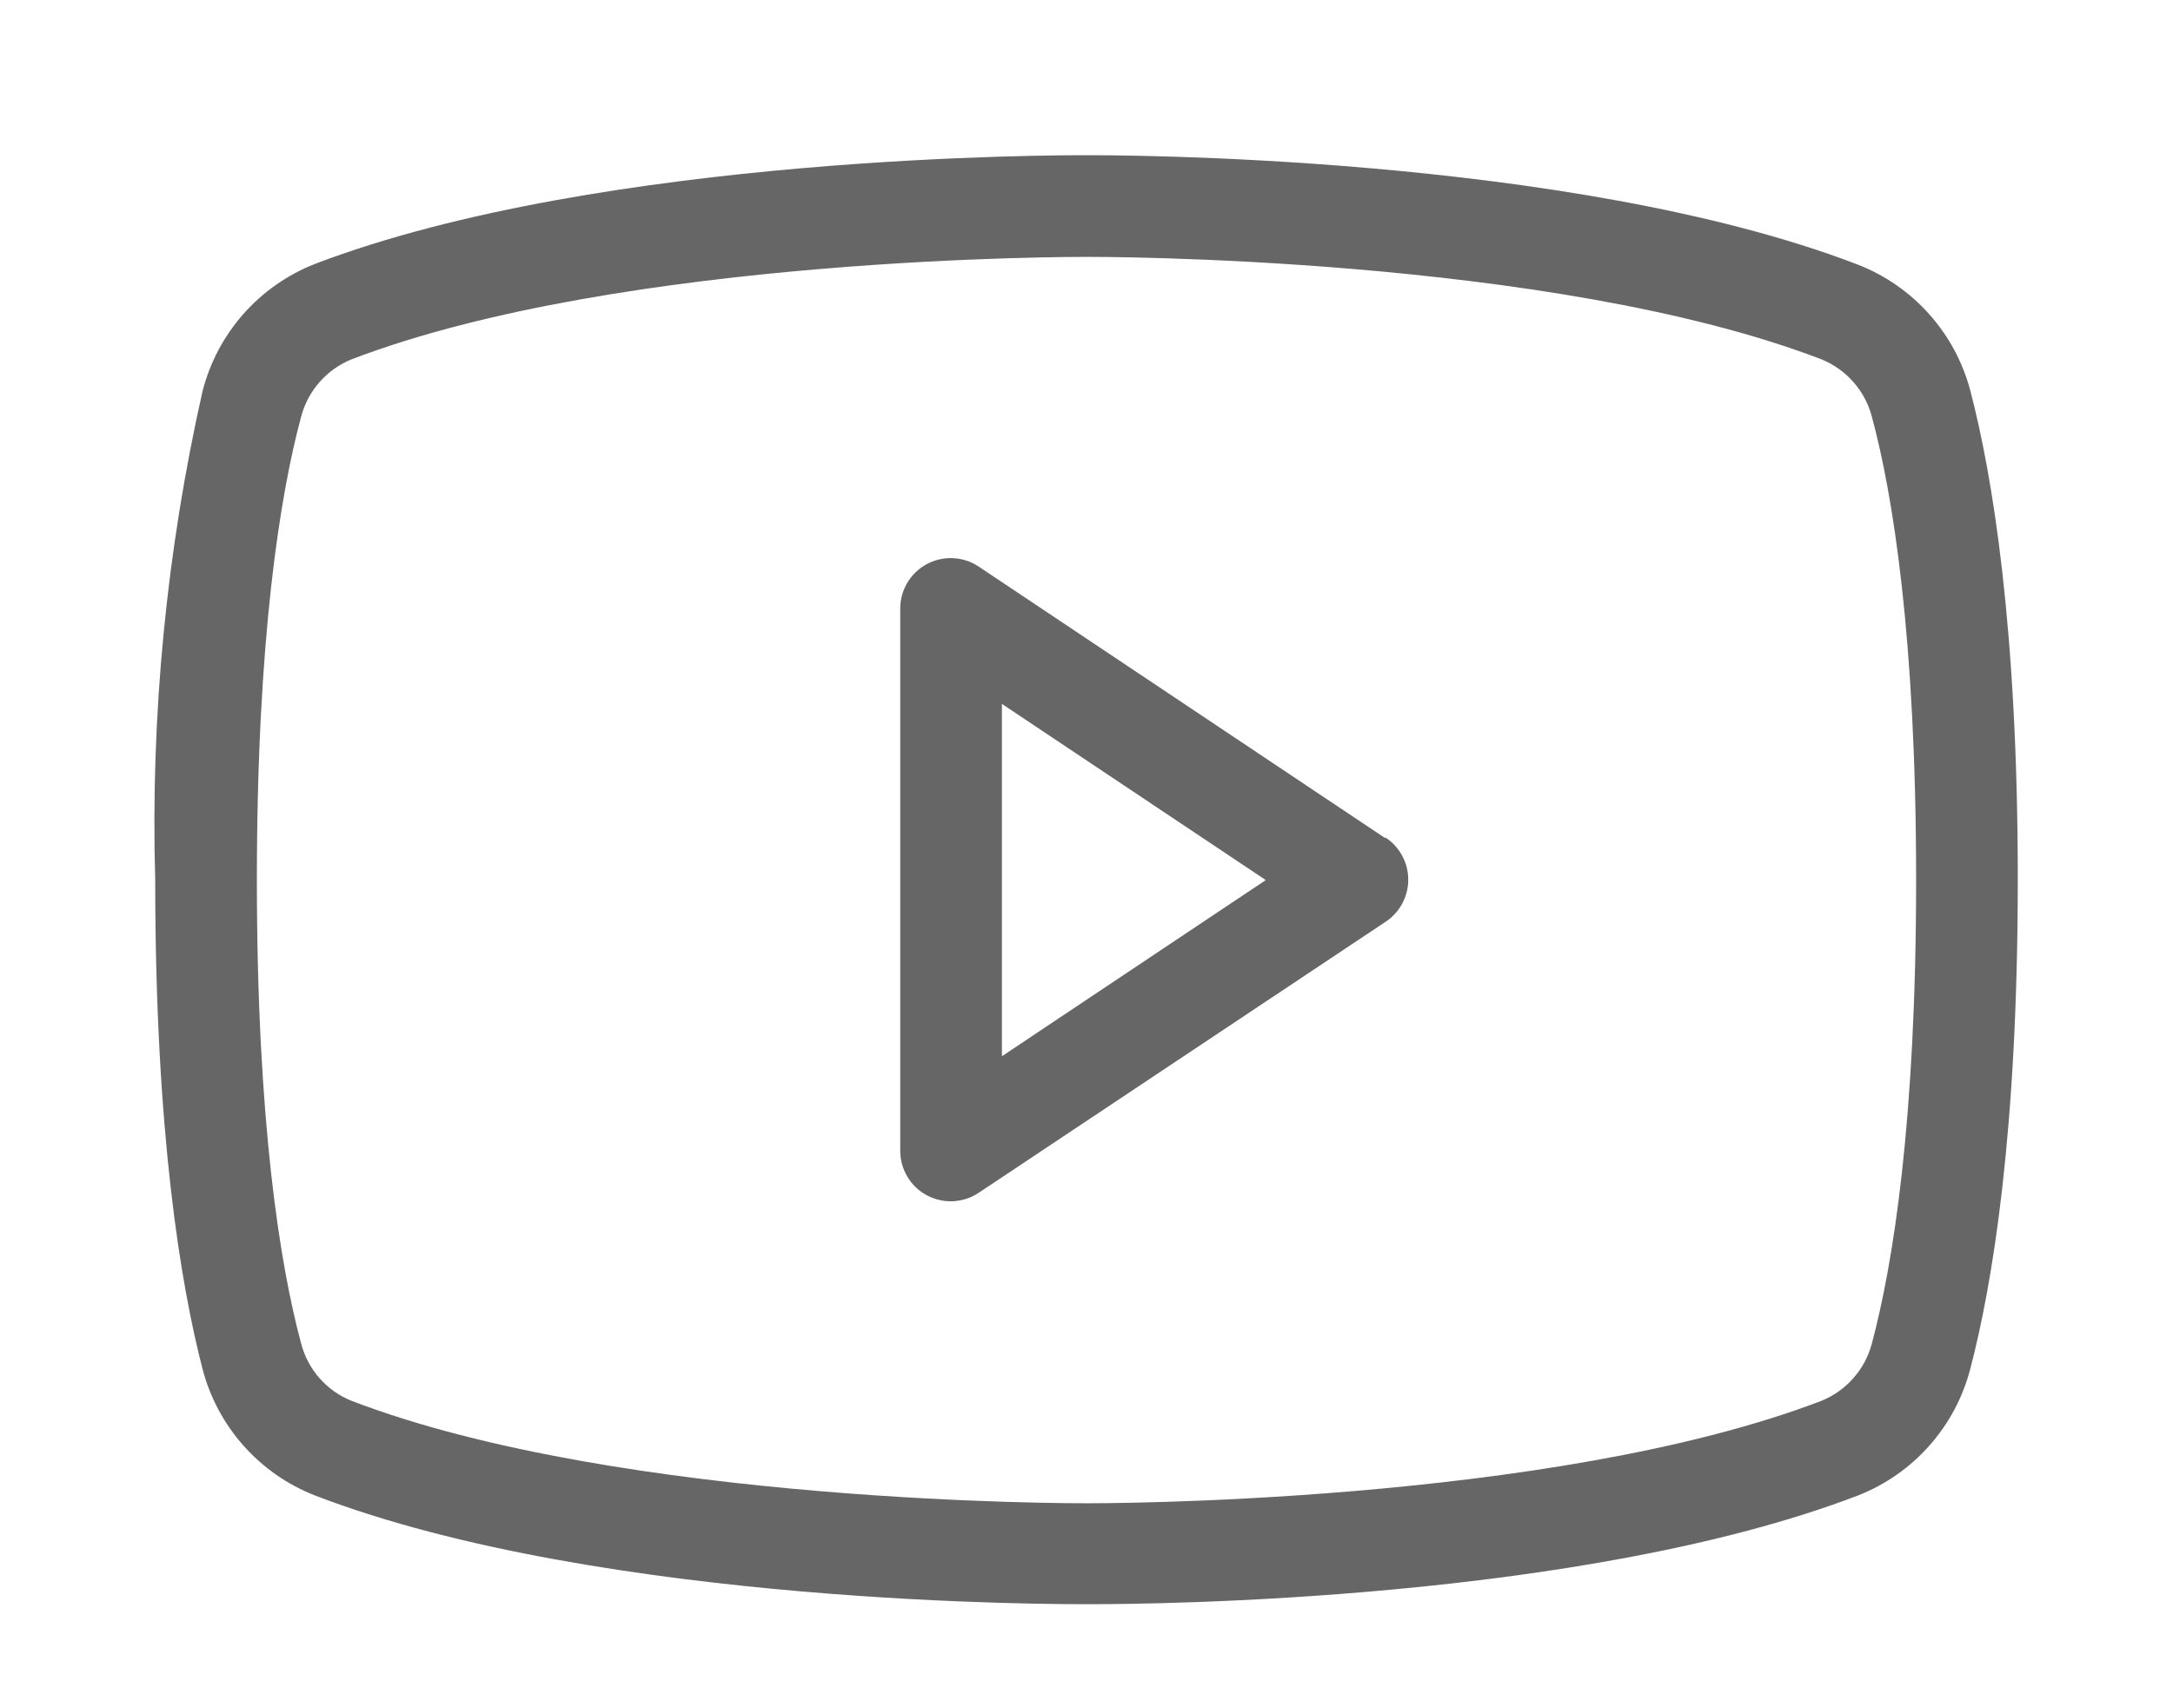
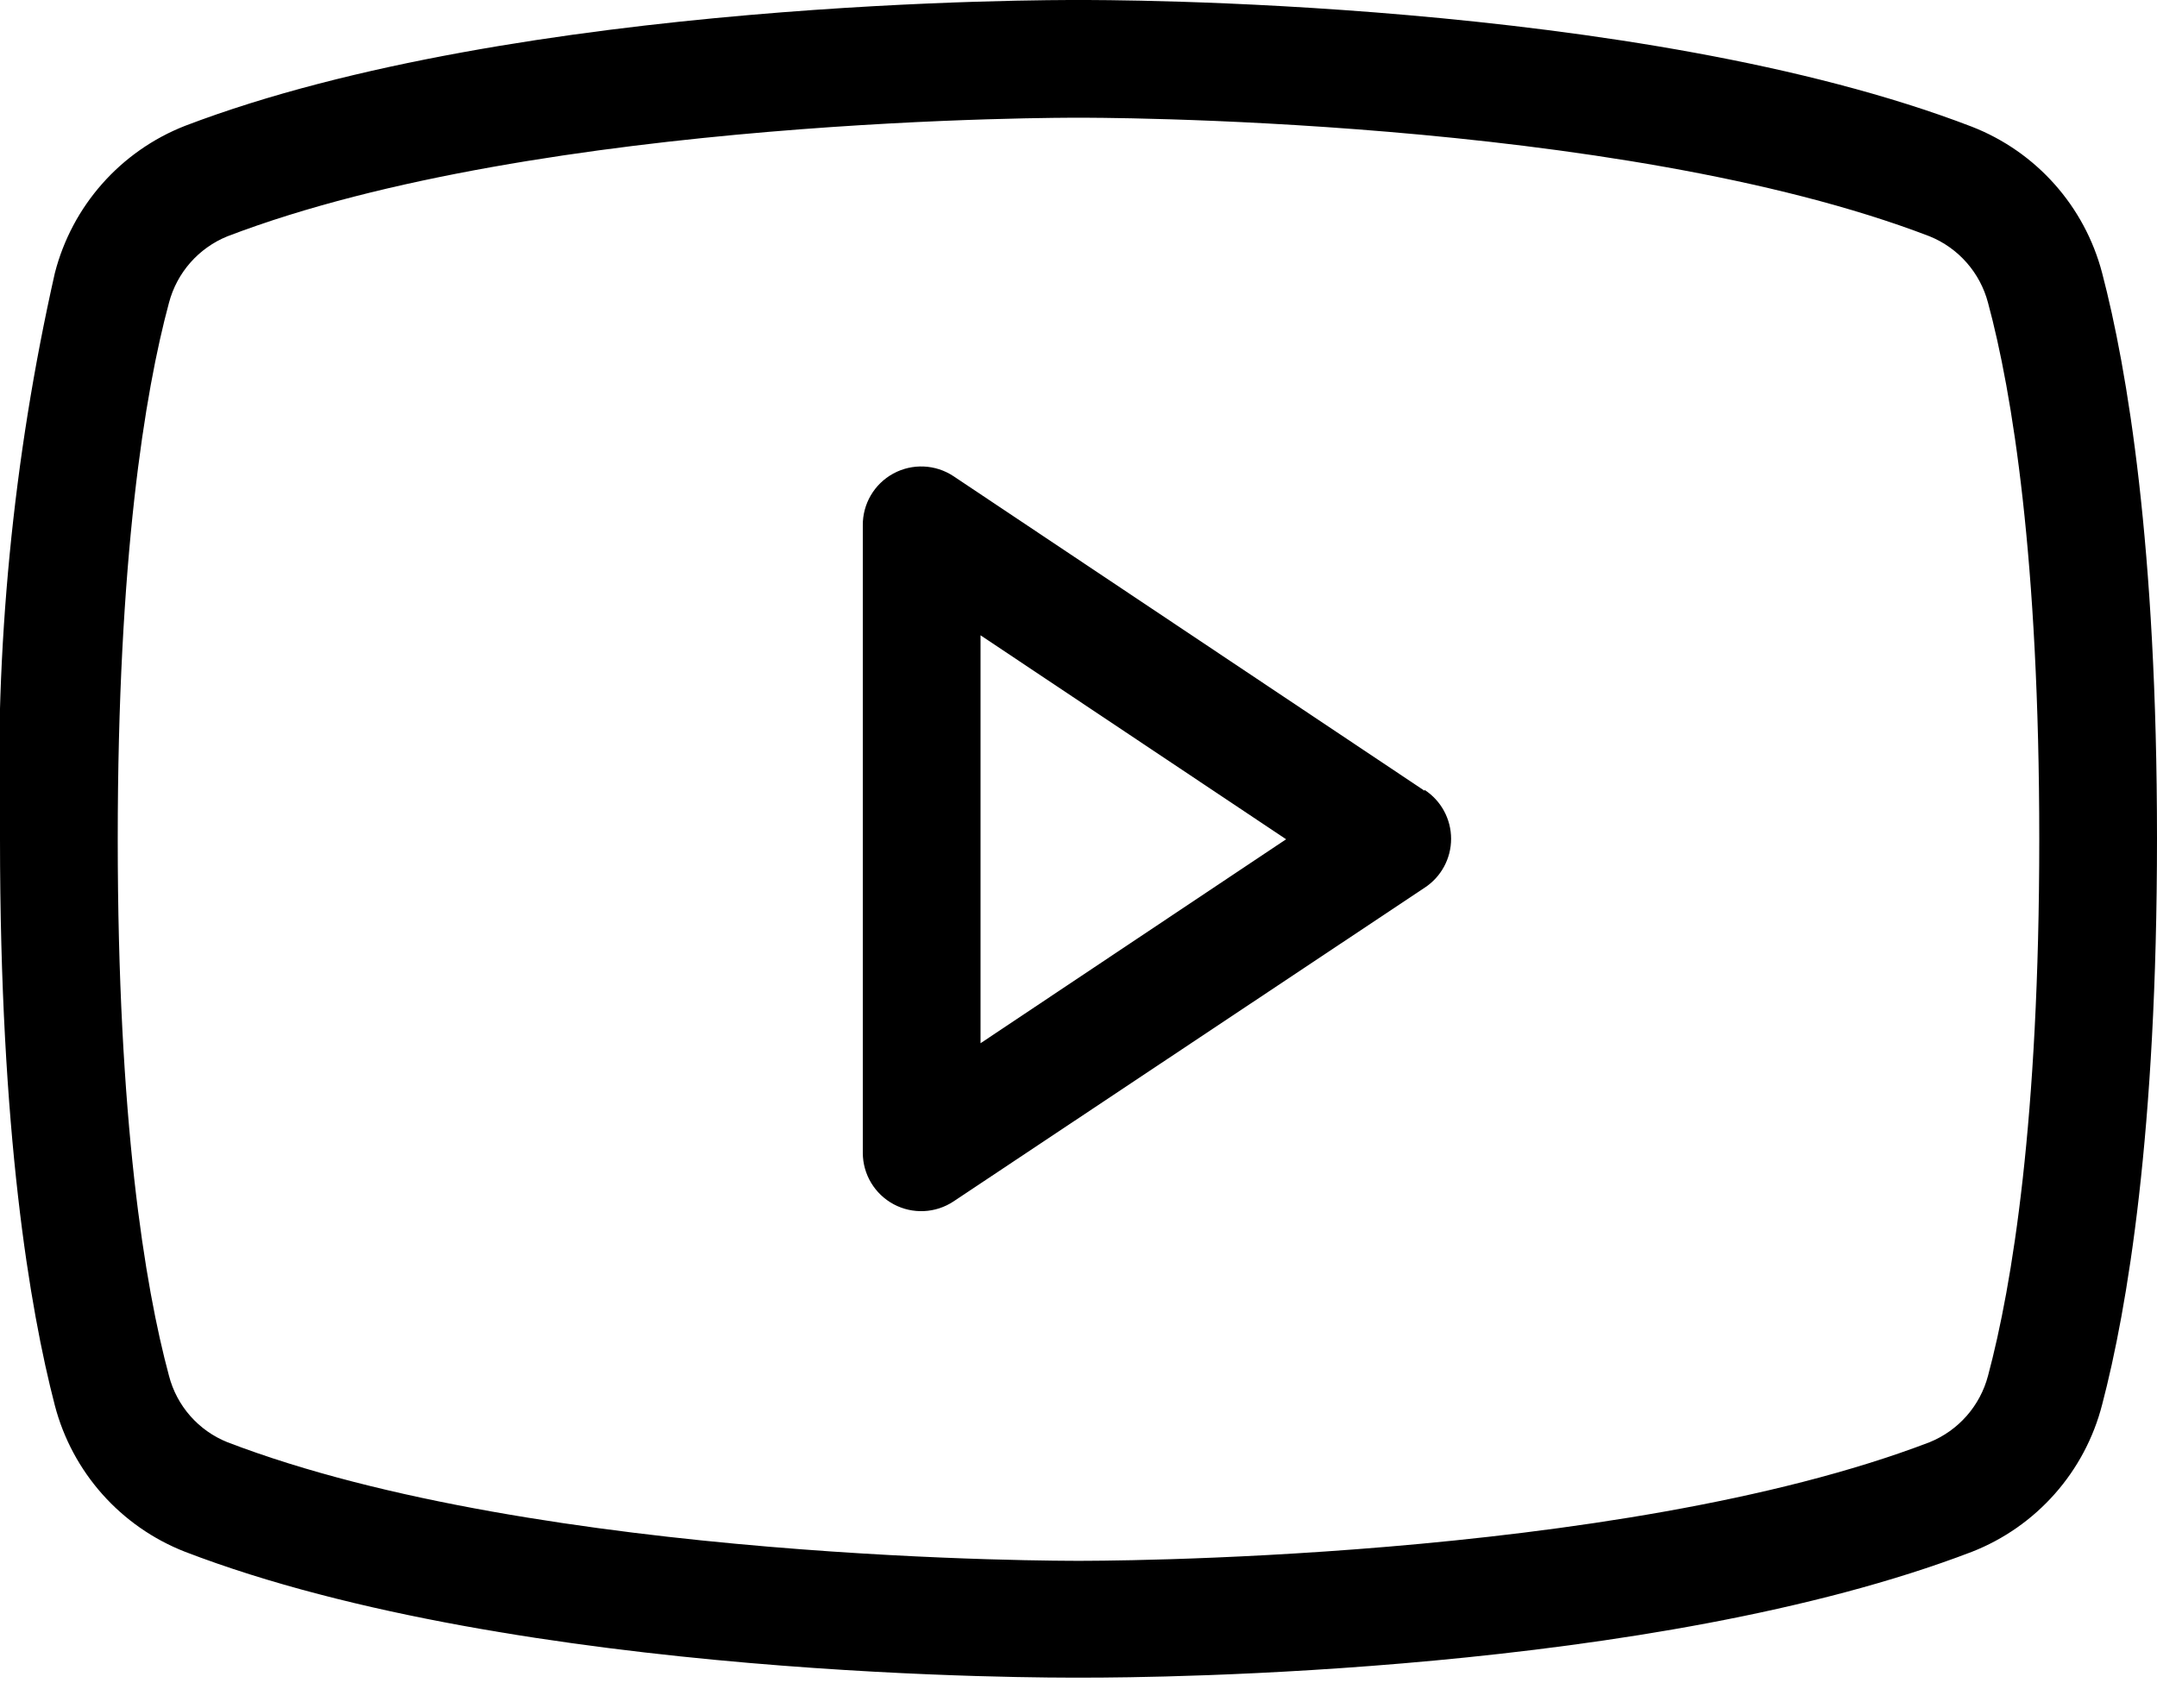
- <svg xmlns="http://www.w3.org/2000/svg" viewBox="0 0 28 22" fill="none">
-   <path d="m17.85 10.8-5.24-3.5a.65.65 0 0 0-1.01.55v6.98a.65.65 0 0 0 1.01.54l5.24-3.49a.65.65 0 0 0 0-1.09Zm-4.94 2.8v-4.53l3.4 2.27-3.4 2.27Zm12.48-8.56a2.4 2.4 0 0 0-1.45-1.63c-3.72-1.43-9.69-1.41-9.94-1.41s-6.22-.02-9.94 1.4a2.4 2.4 0 0 0-1.45 1.64 25.32 25.32 0 0 0-.61 6.3c0 3.26.33 5.22.61 6.3a2.4 2.4 0 0 0 1.45 1.63c3.72 1.43 9.69 1.4 9.94 1.4h.08c.75 0 6.31-.04 9.86-1.4a2.4 2.4 0 0 0 1.45-1.64c.28-1.07.61-3.03.61-6.3 0-3.25-.33-5.22-.61-6.29Zm-1.27 12.27a1.1 1.1 0 0 1-.65.74c-3.5 1.34-9.4 1.32-9.47 1.32-.07 0-5.98.02-9.47-1.32a1.09 1.09 0 0 1-.65-.74c-.27-1-.57-2.85-.57-5.97 0-3.12.3-4.97.57-5.97a1.1 1.1 0 0 1 .65-.74c3.5-1.34 9.4-1.32 9.47-1.32.07 0 5.98-.02 9.47 1.32a1.1 1.1 0 0 1 .65.74c.27 1 .57 2.85.57 5.97 0 3.12-.3 4.96-.57 5.97Z" fill="#666" />
+ <svg xmlns="http://www.w3.org/2000/svg" viewBox="0 0 24 19" fill="currentcolor">
+   <path d="m15.85 8.8-5.24-3.5a.65.65 0 0 0-1.01.55v6.98a.65.65 0 0 0 1.01.54l5.24-3.49a.65.65 0 0 0 0-1.09Zm-4.94 2.8v-4.53l3.4 2.27-3.4 2.27Zm12.48-8.56a2.4 2.4 0 0 0-1.45-1.63c-3.72-1.43-9.69-1.41-9.94-1.41s-6.22-.02-9.94 1.4a2.4 2.4 0 0 0-1.45 1.64 25.32 25.32 0 0 0-.61 6.3c0 3.26.33 5.22.61 6.3a2.4 2.4 0 0 0 1.45 1.63c3.72 1.43 9.69 1.4 9.94 1.4h.08c.75 0 6.31-.04 9.86-1.4a2.4 2.4 0 0 0 1.45-1.64c.28-1.07.61-3.03.61-6.3 0-3.25-.33-5.22-.61-6.29Zm-1.27 12.27a1.1 1.1 0 0 1-.65.74c-3.5 1.34-9.4 1.32-9.47 1.32-.07 0-5.98.02-9.47-1.32a1.09 1.09 0 0 1-.65-.74c-.27-1-.57-2.85-.57-5.97 0-3.12.3-4.97.57-5.97a1.1 1.1 0 0 1 .65-.74c3.5-1.34 9.4-1.32 9.47-1.32.07 0 5.98-.02 9.47 1.32a1.1 1.1 0 0 1 .65.74c.27 1 .57 2.85.57 5.97 0 3.12-.3 4.96-.57 5.97Z" />
</svg>
